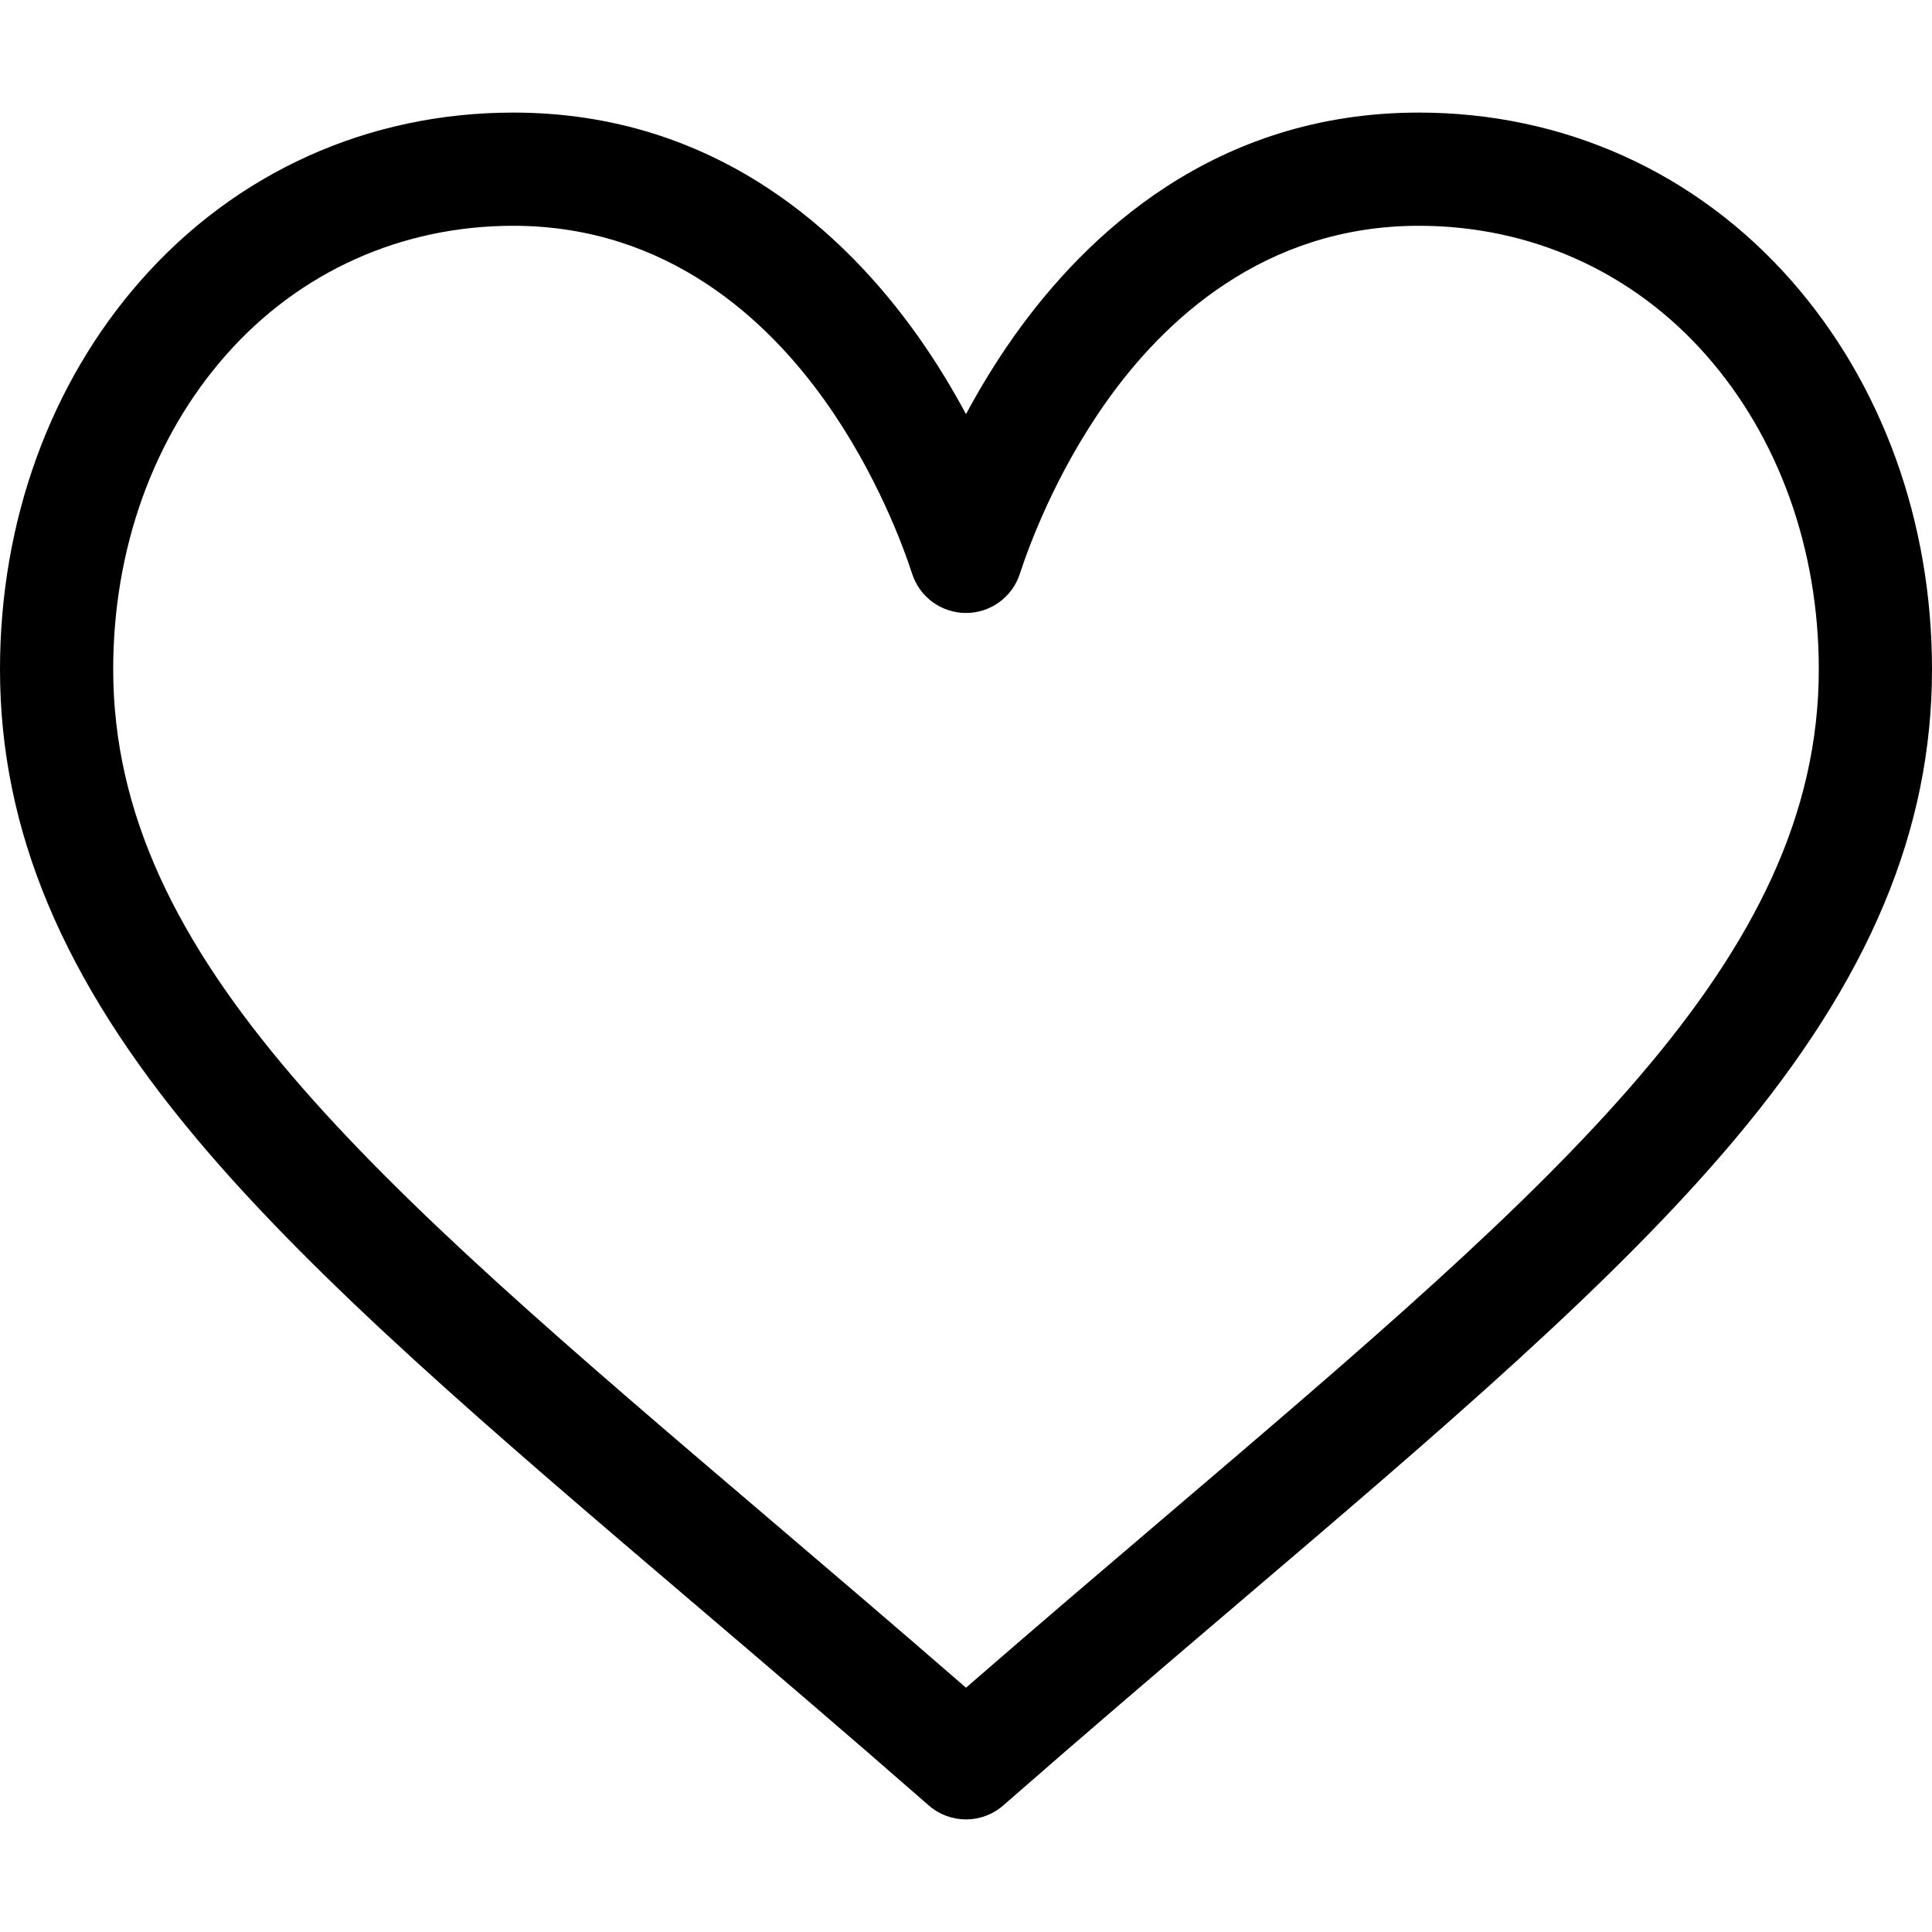
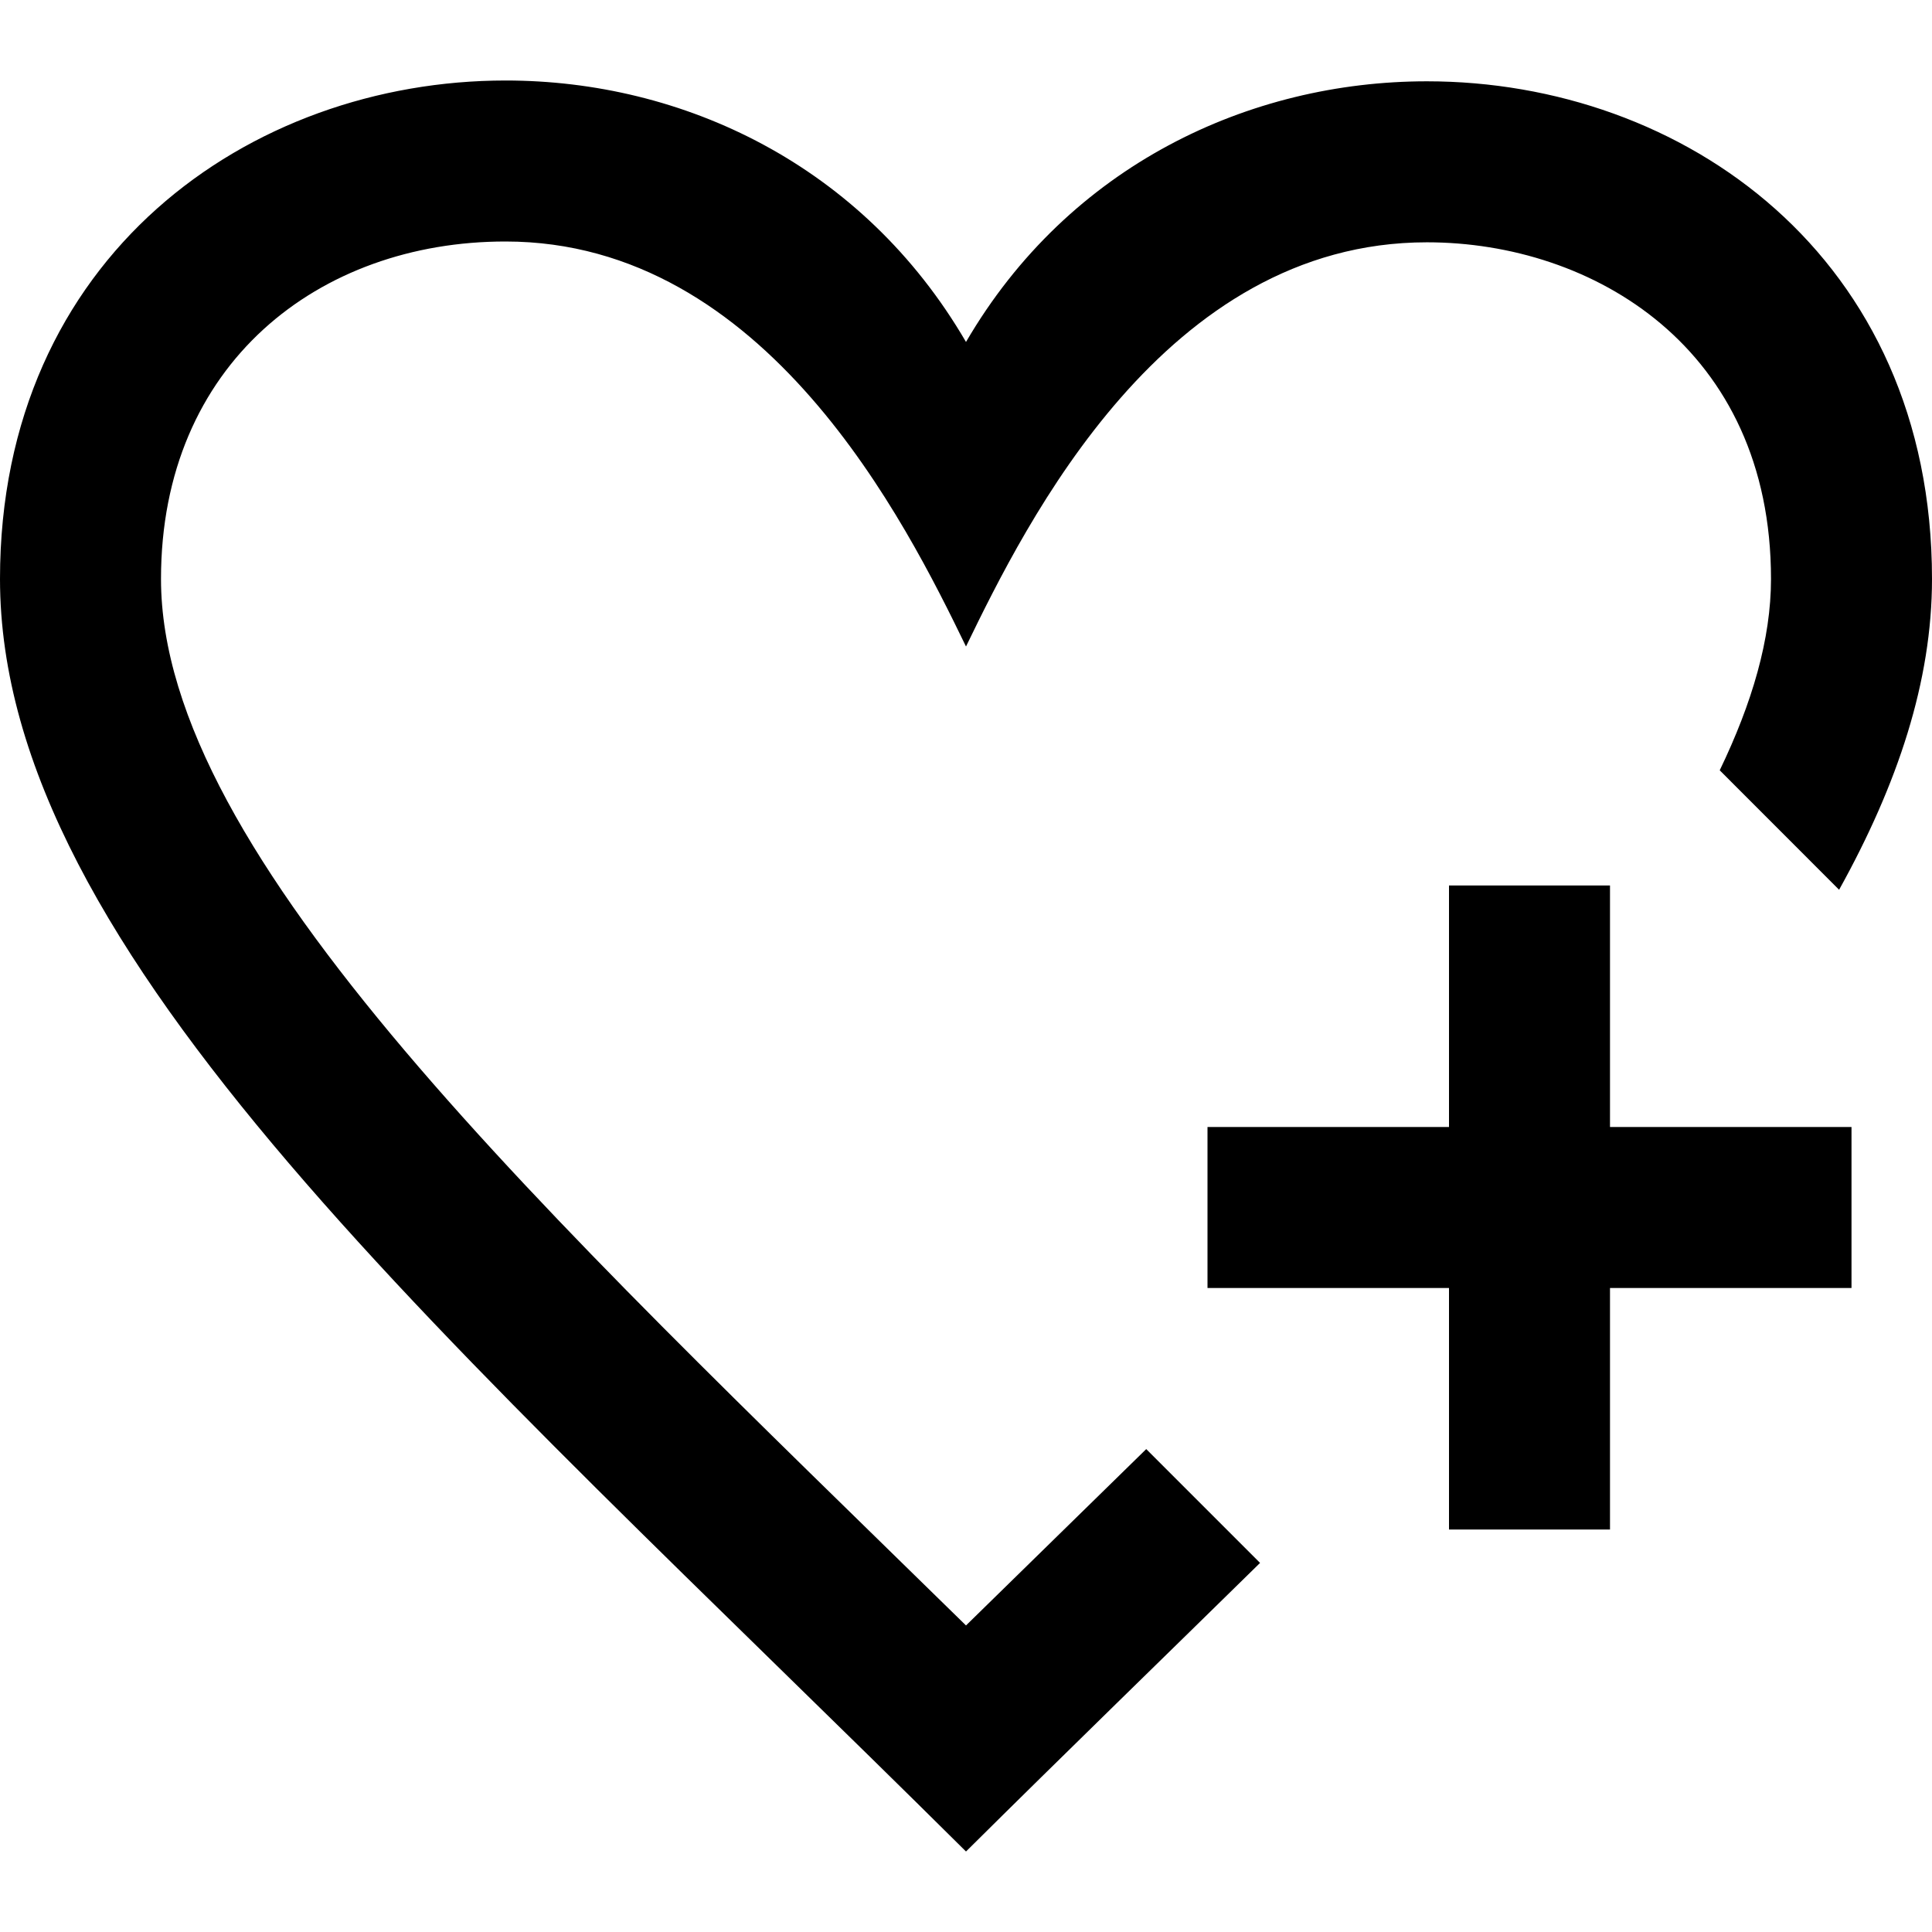
- <svg xmlns="http://www.w3.org/2000/svg" version="1.1" id="Capa_1" x="0px" y="0px" viewBox="0 0 512 512" style="enable-background:new 0 0 512 512;" xml:space="preserve">
-   <g>
-     <g>
-       <path d="M474.644,74.27C449.391,45.616,414.358,29.836,376,29.836c-53.948,0-88.103,32.22-107.255,59.25    c-4.969,7.014-9.196,14.047-12.745,20.665c-3.549-6.618-7.775-13.651-12.745-20.665c-19.152-27.03-53.307-59.25-107.255-59.25    c-38.358,0-73.391,15.781-98.645,44.435C13.267,101.605,0,138.213,0,177.351c0,42.603,16.633,82.228,52.345,124.7    c31.917,37.96,77.834,77.088,131.005,122.397c19.813,16.884,40.302,34.344,62.115,53.429l0.655,0.574    c2.828,2.476,6.354,3.713,9.88,3.713s7.052-1.238,9.88-3.713l0.655-0.574c21.813-19.085,42.302-36.544,62.118-53.431    c53.168-45.306,99.085-84.434,131.002-122.395C495.367,259.578,512,219.954,512,177.351    C512,138.213,498.733,101.605,474.644,74.27z M309.193,401.614c-17.08,14.554-34.658,29.533-53.193,45.646    c-18.534-16.111-36.113-31.091-53.196-45.648C98.745,312.939,30,254.358,30,177.351c0-31.83,10.605-61.394,29.862-83.245    C79.34,72.007,106.379,59.836,136,59.836c41.129,0,67.716,25.338,82.776,46.594c13.509,19.064,20.558,38.282,22.962,45.659    c2.011,6.175,7.768,10.354,14.262,10.354c6.494,0,12.251-4.179,14.262-10.354c2.404-7.377,9.453-26.595,22.962-45.66    c15.06-21.255,41.647-46.593,82.776-46.593c29.621,0,56.66,12.171,76.137,34.27C471.395,115.957,482,145.521,482,177.351    C482,254.358,413.255,312.939,309.193,401.614z" />
-     </g>
-   </g>
-   <g>
- </g>
-   <g>
- </g>
-   <g>
- </g>
-   <g>
- </g>
-   <g>
- </g>
-   <g>
- </g>
-   <g>
- </g>
-   <g>
- </g>
-   <g>
- </g>
-   <g>
- </g>
-   <g>
- </g>
-   <g>
- </g>
-   <g>
- </g>
-   <g>
- </g>
-   <g>
- </g>
+ <svg xmlns="http://www.w3.org/2000/svg" width="24" height="24" viewBox="0 0 24 24">
+   <path d="M15.653 19.415c-1.162 1.141-2.389 2.331-3.653 3.585-6.43-6.381-12-11.147-12-15.808 0-4.005 3.098-6.192 6.281-6.192 2.197 0 4.434 1.042 5.719 3.248 1.279-2.195 3.521-3.238 5.726-3.238 3.177 0 6.274 2.171 6.274 6.182 0 1.269-.424 2.546-1.154 3.861l-1.483-1.484c.403-.836.637-1.631.637-2.377 0-2.873-2.216-4.182-4.274-4.182-3.257 0-4.976 3.475-5.726 5.021-.747-1.54-2.484-5.03-5.72-5.031-2.315-.001-4.28 1.516-4.28 4.192 0 3.442 4.742 7.85 10 13l2.239-2.191 1.414 1.414zm7.347-5.415h-3v-3h-2v3h-3v2h3v3h2v-3h3v-2z" />
</svg>
